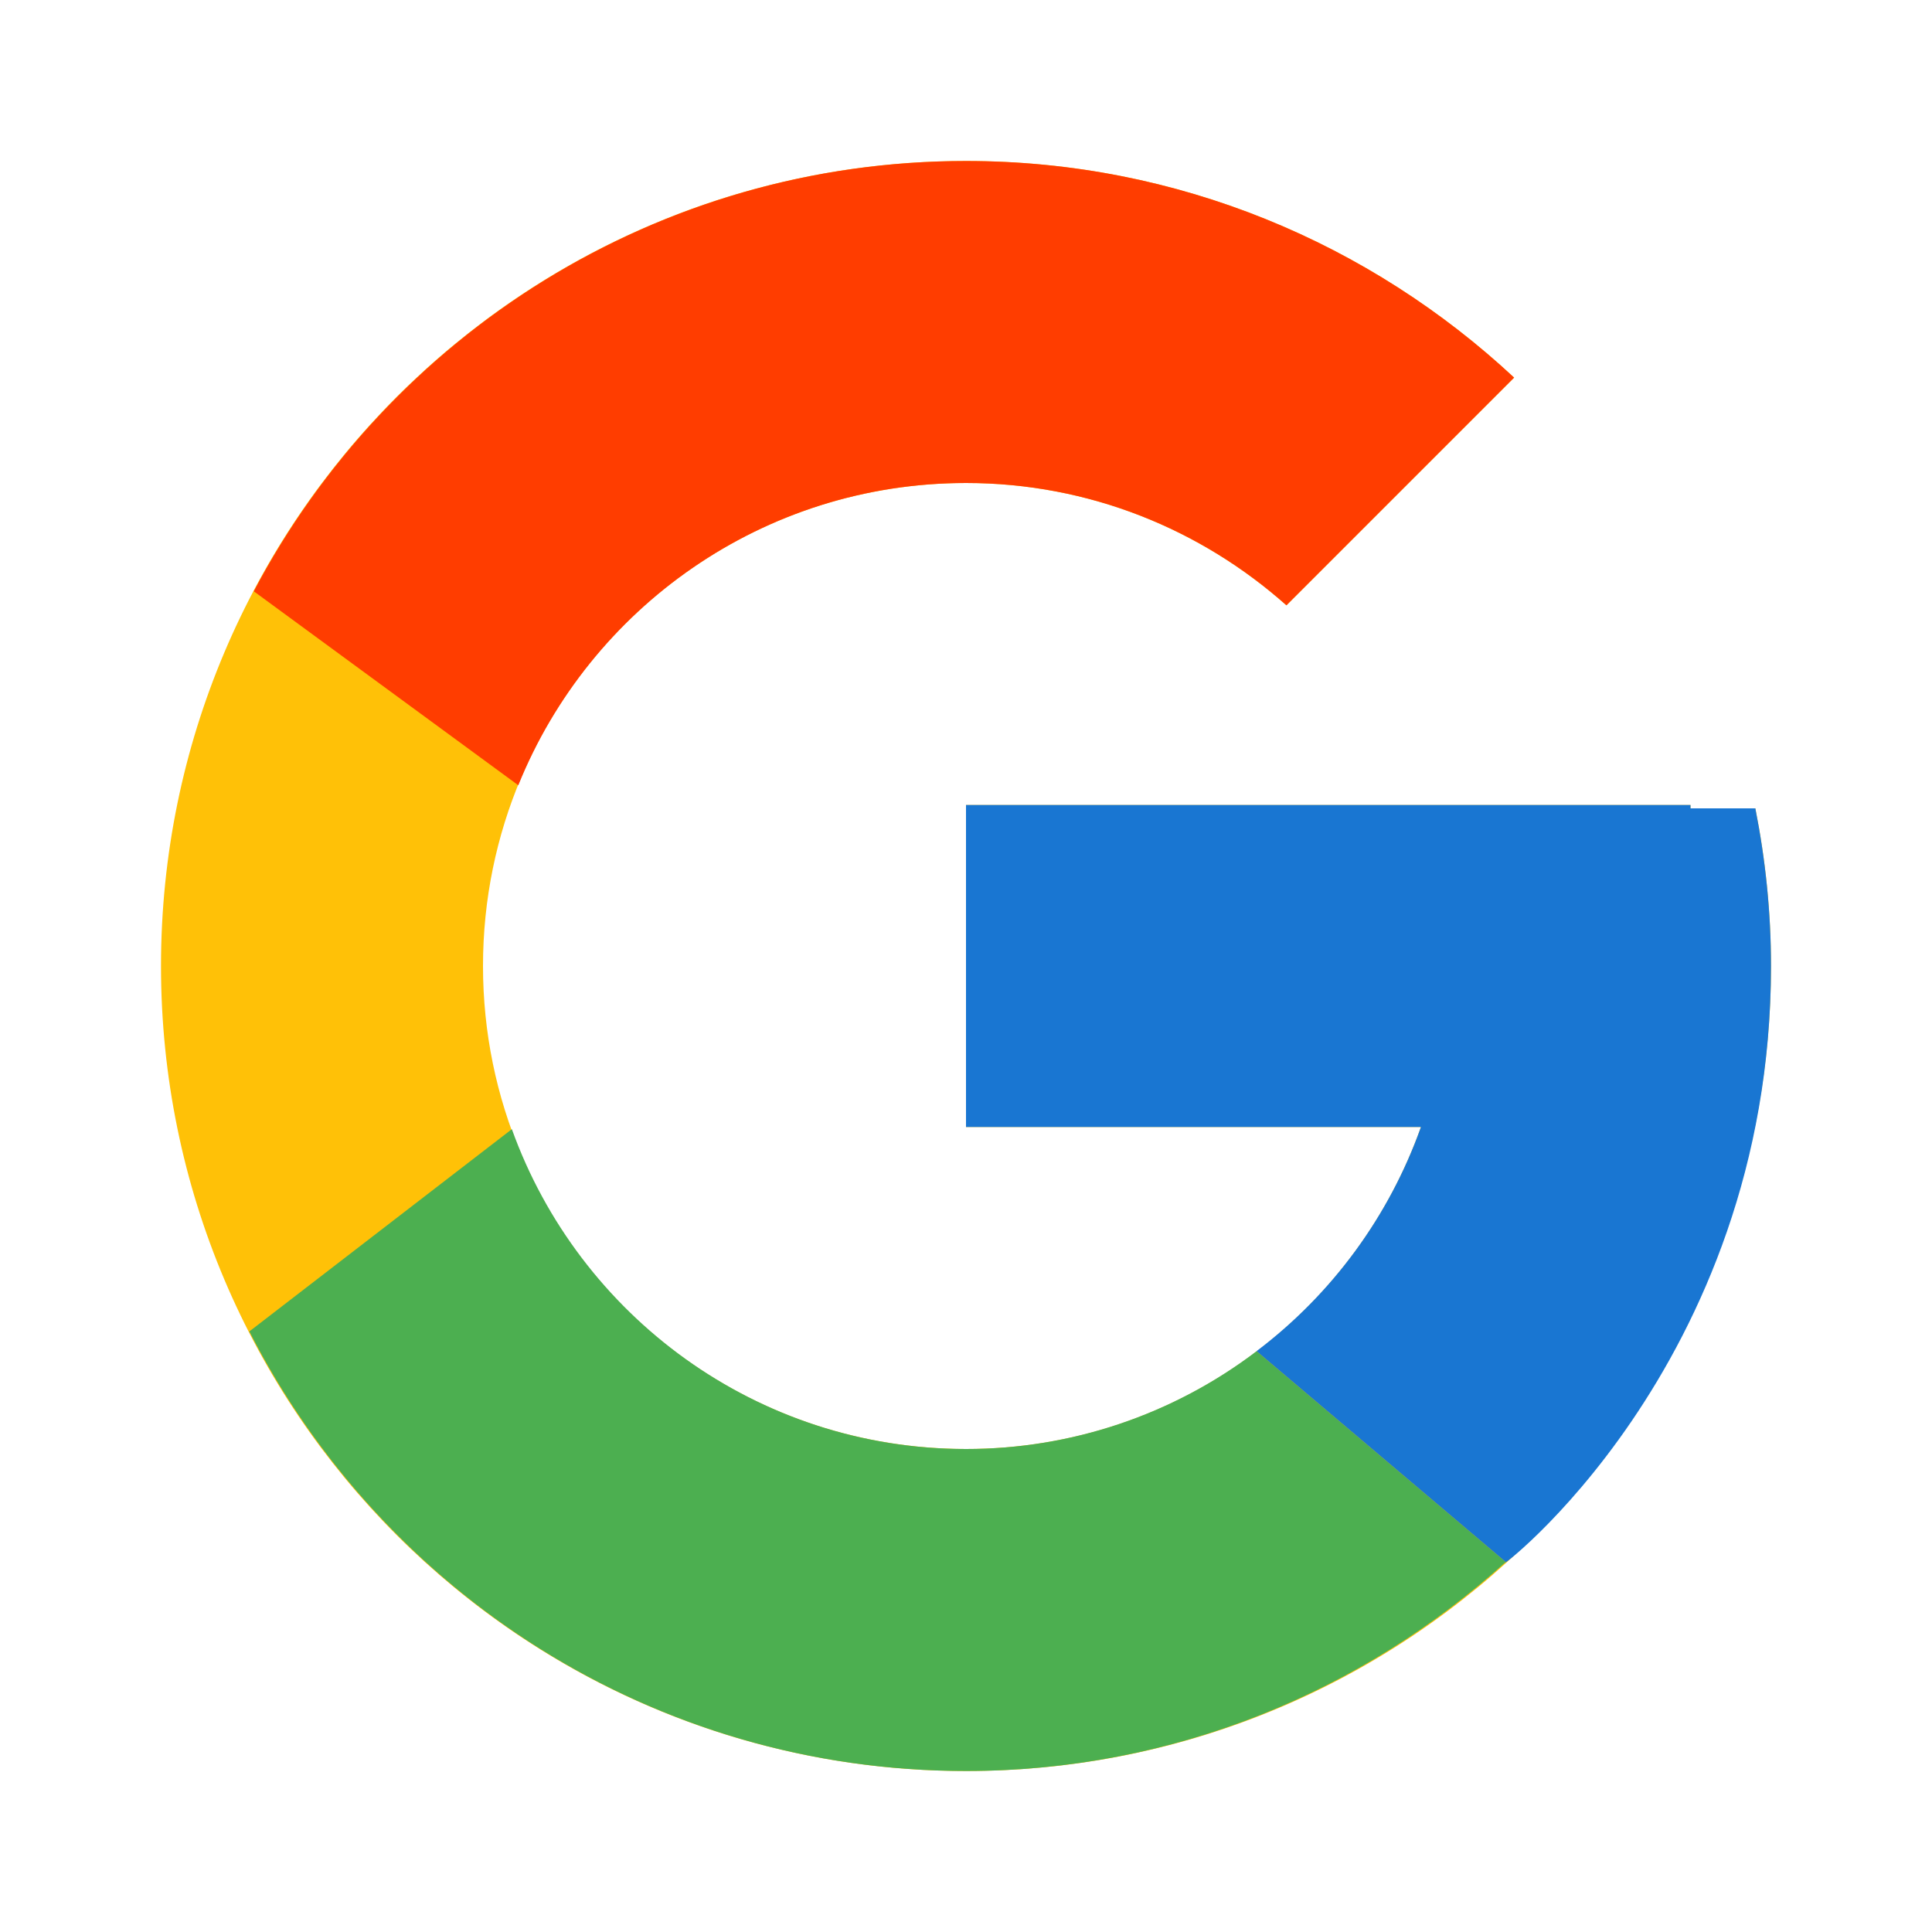
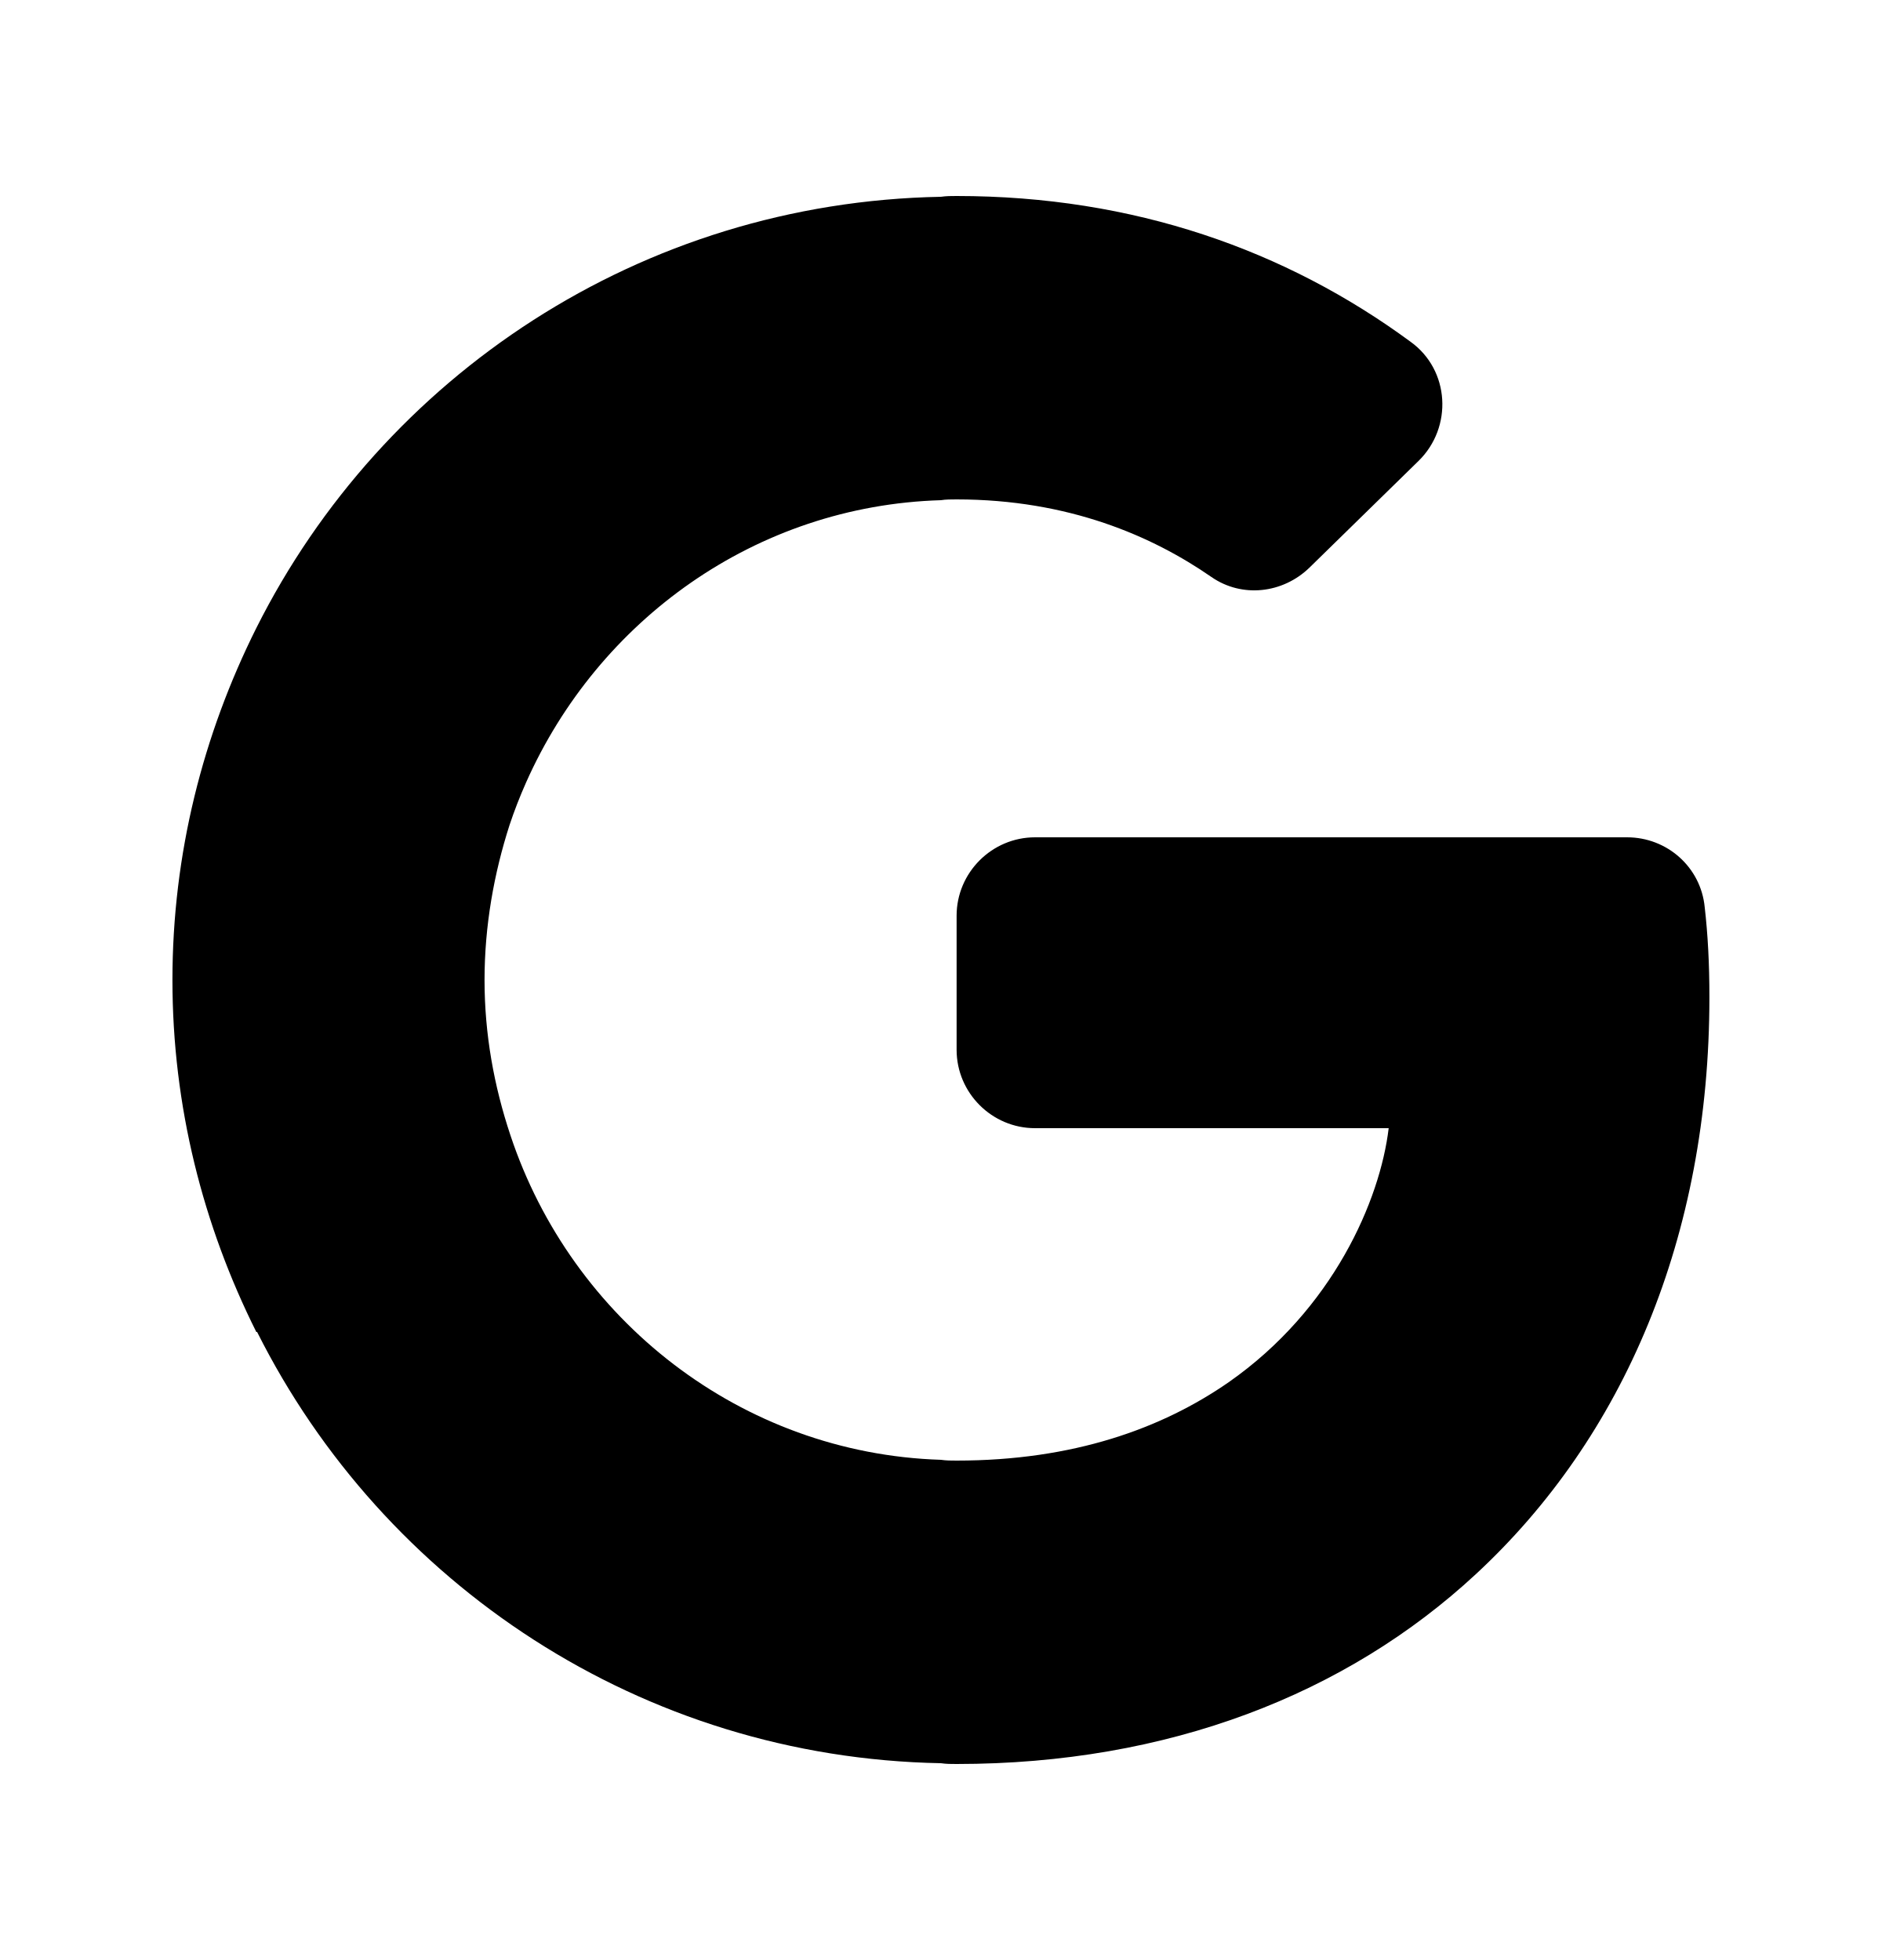
- <svg xmlns="http://www.w3.org/2000/svg" viewBox="0 0 48 48" width="48" height="48">
-   <path fill="#FFC107" d="M43.611 20.083H42V20H24v8h11.303c-1.649 4.657-6.08 8-11.303 8-6.627 0-12-5.373-12-12s5.373-12 12-12c3.059 0 5.842 1.154 7.961 3.039l5.657-5.657C34.046 6.053 29.268 4 24 4 12.955 4 4 12.955 4 24s8.955 20 20 20 20-8.955 20-20c0-1.341-.138-2.65-.389-3.917z" />
-   <path fill="#FF3D00" d="m6.306 14.691 6.571 4.819C14.655 15.108 18.961 12 24 12c3.059 0 5.842 1.154 7.961 3.039l5.657-5.657C34.046 6.053 29.268 4 24 4 16.318 4 9.656 8.337 6.306 14.691z" />
-   <path fill="#4CAF50" d="M24 44c5.166 0 9.86-1.977 13.409-5.192l-6.19-5.238A11.91 11.91 0 0 1 24 36c-5.202 0-9.619-3.317-11.283-7.946l-6.522 5.025C9.505 39.556 16.227 44 24 44z" />
-   <path fill="#1976D2" d="M43.611 20.083H42V20H24v8h11.303a12.04 12.04 0 0 1-4.087 5.571l.003-.002 6.19 5.238C36.971 39.205 44 34 44 24c0-1.341-.138-2.65-.389-3.917z" />
+ <svg xmlns="http://www.w3.org/2000/svg" width="24" height="25" viewBox="0 0 24 25" fill="none">
+   <path d="M21.739 11.57C21.689 11.06 21.259 10.68 20.749 10.68H13.199C12.649 10.68 12.199 11.13 12.199 11.68V13.39C12.199 13.94 12.649 14.39 13.199 14.39H17.709C17.599 15.31 16.999 16.7 15.669 17.63C14.819 18.22 13.689 18.63 12.199 18.63C12.129 18.63 12.069 18.63 11.999 18.62C9.449 18.54 7.289 16.83 6.509 14.48C6.299 13.85 6.179 13.19 6.179 12.5C6.179 11.81 6.299 11.14 6.499 10.52C6.559 10.34 6.629 10.16 6.709 9.98C7.629 7.91 9.639 6.45 11.999 6.38C12.059 6.37 12.129 6.37 12.199 6.37C13.629 6.37 14.699 6.84 15.449 7.36C15.839 7.63 16.359 7.57 16.699 7.24L18.089 5.88C18.529 5.45 18.489 4.72 17.989 4.36C16.399 3.19 14.459 2.5 12.199 2.5C12.129 2.5 12.069 2.5 11.999 2.51C8.169 2.58 4.879 4.8 3.269 8.01C2.589 9.37 2.199 10.89 2.199 12.5C2.199 14.11 2.589 15.63 3.269 16.99H3.279C4.889 20.2 8.179 22.42 11.999 22.49C12.069 22.5 12.129 22.5 12.199 22.5C14.899 22.5 17.169 21.61 18.819 20.08C20.709 18.33 21.799 15.77 21.799 12.72C21.799 12.29 21.779 11.92 21.739 11.57Z" fill="black" />
</svg>
